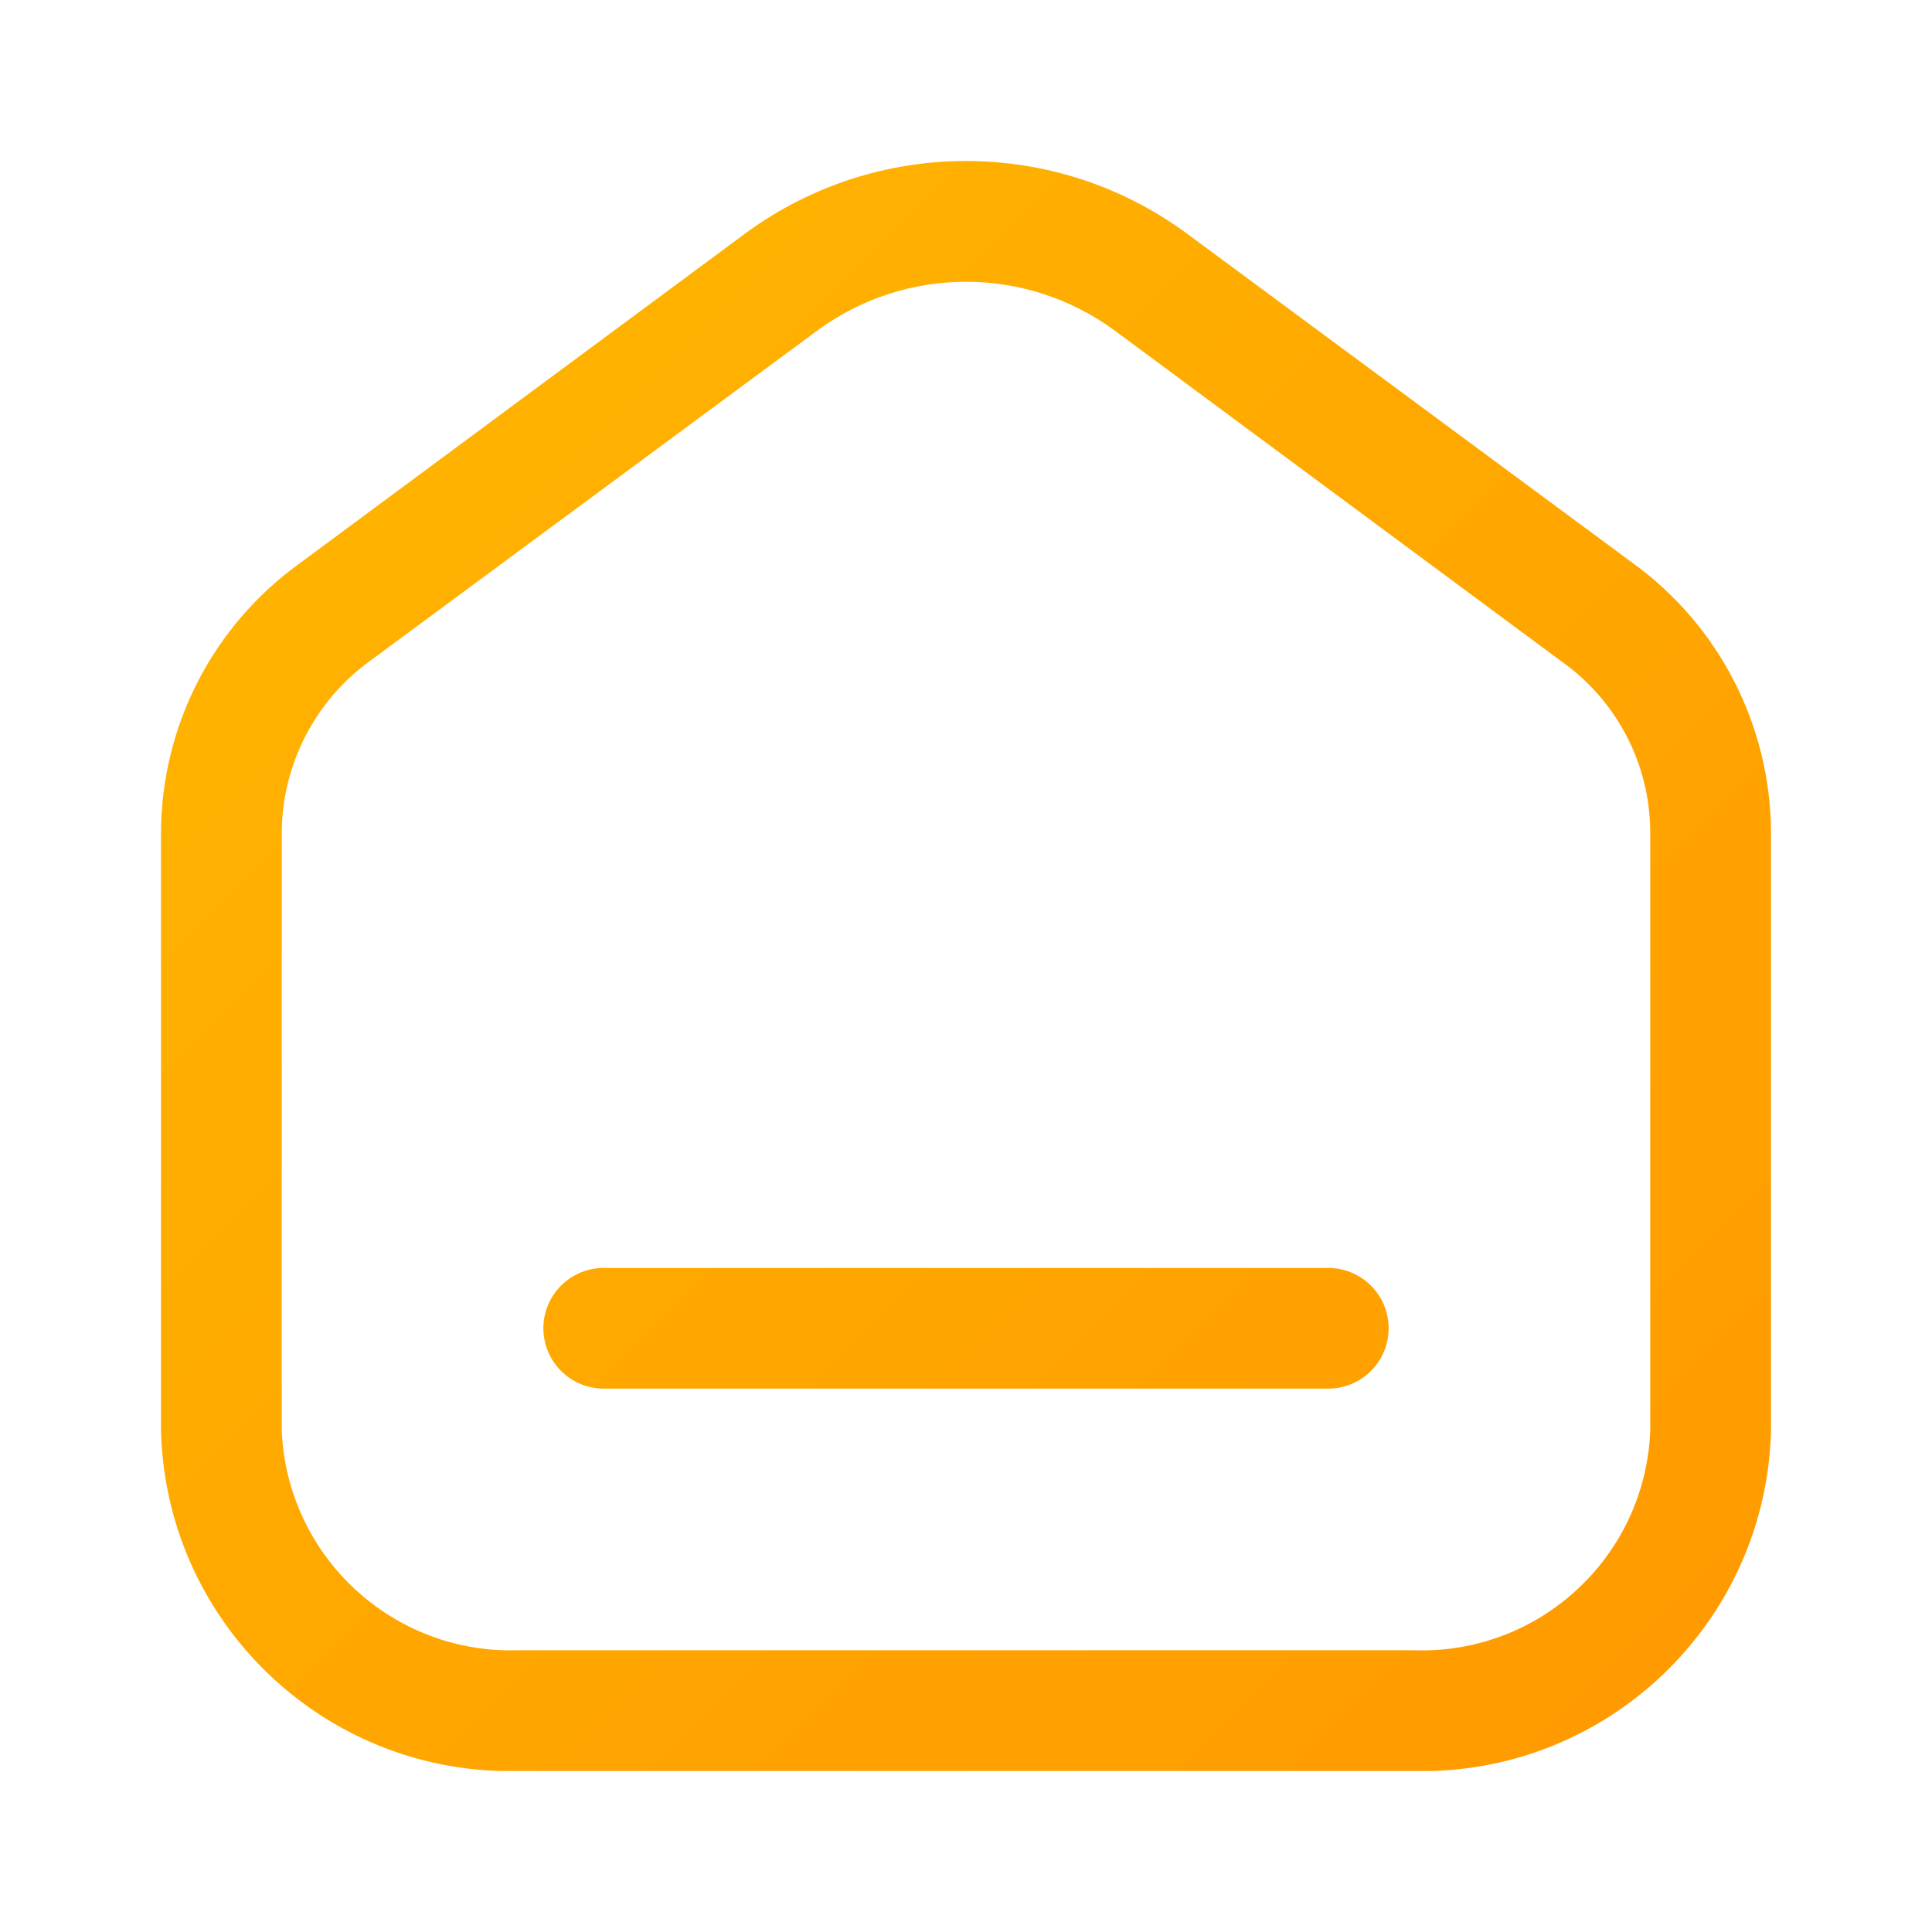
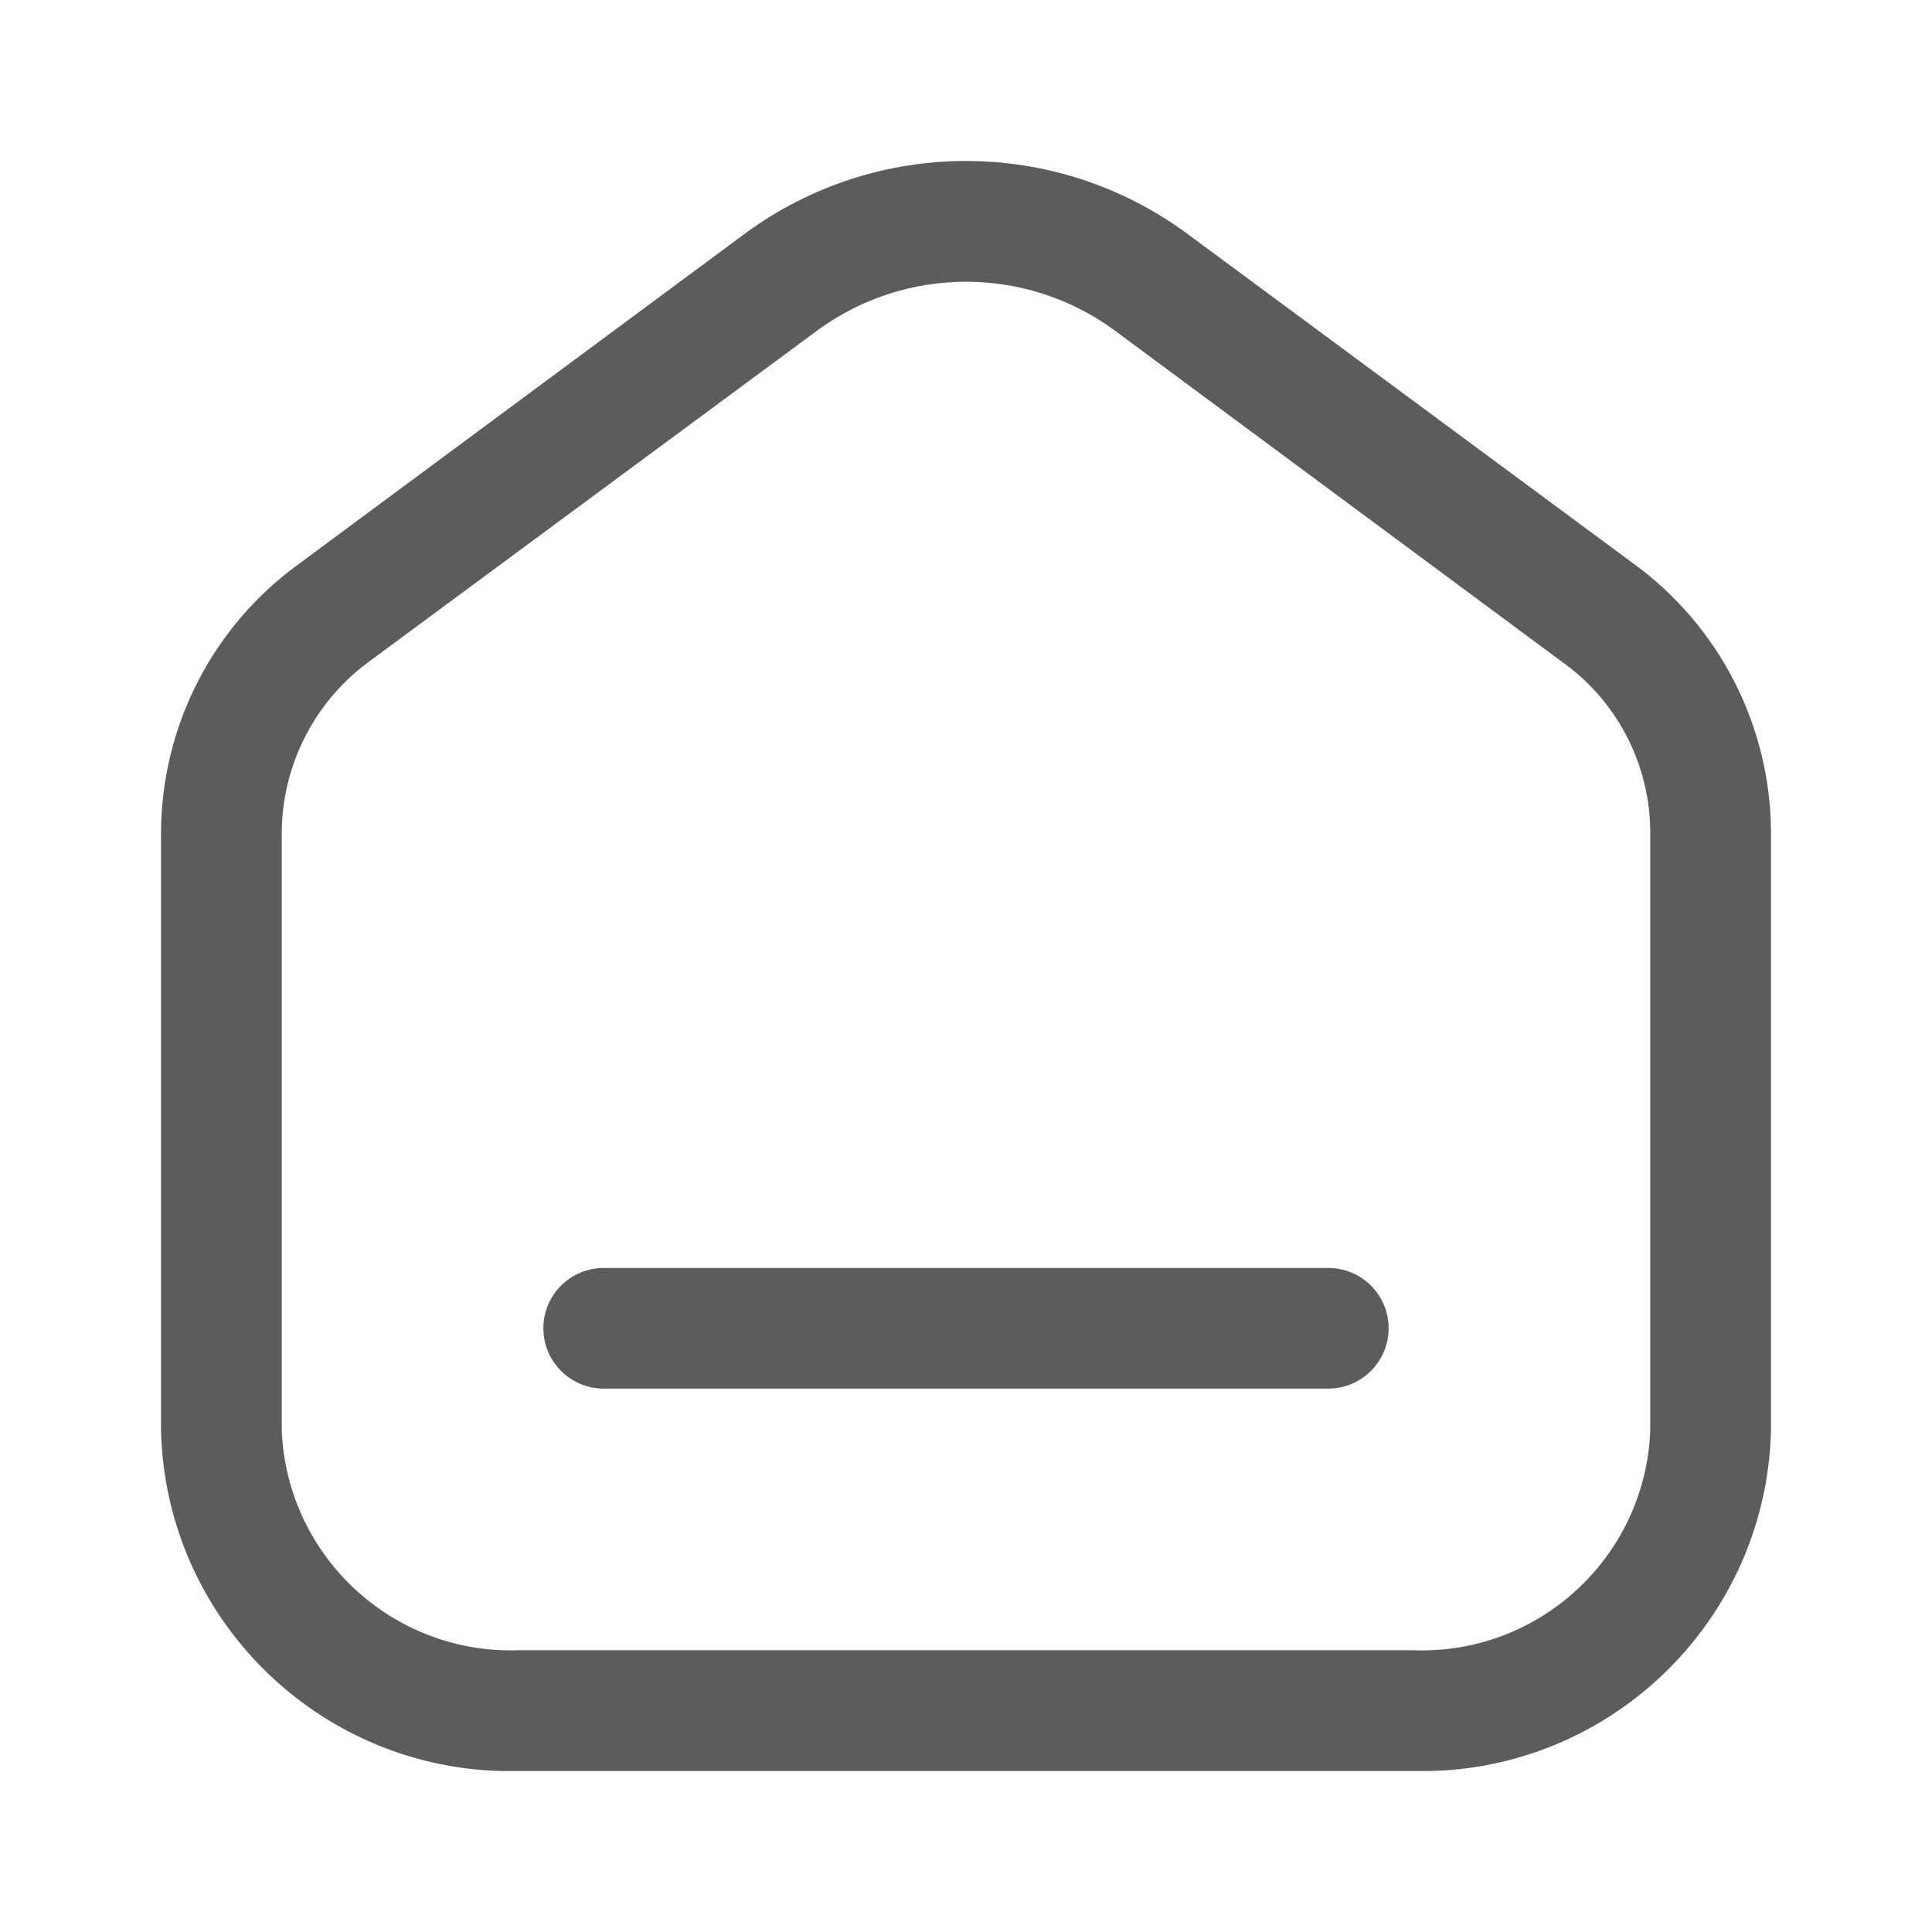
<svg xmlns="http://www.w3.org/2000/svg" width="24" height="24" viewBox="0 0 24 24" fill="none">
-   <path d="M9.27 2.891C10.896 1.703 13.104 1.703 14.73 2.891L20.29 7C21.357 7.775 21.991 9.012 22 10.33V17.77C21.942 20.089 20.076 21.938 17.783 22H6.217C3.924 21.938 2.058 20.089 2 17.77V10.341C2.006 9.016 2.645 7.774 3.72 7L9.27 2.891ZM13.84 4.101C12.744 3.3 11.256 3.3 10.16 4.101L4.61 8.2C3.919 8.694 3.505 9.491 3.5 10.341V17.77C3.565 19.333 4.877 20.551 6.44 20.5H17.56C19.125 20.556 20.44 19.335 20.5 17.77V10.33C20.495 9.486 20.081 8.696 19.39 8.211L13.84 4.101ZM16.5 15.751C16.914 15.751 17.25 16.086 17.25 16.5C17.25 16.914 16.914 17.25 16.5 17.25H7.5C7.086 17.25 6.75 16.914 6.75 16.5C6.75 16.086 7.086 15.751 7.5 15.751H16.5Z" fill="url(#paint0_linear_1265_2622)" />
-   <defs>
-     <linearGradient id="paint0_linear_1265_2622" x1="2" y1="2" x2="22" y2="22" gradientUnits="userSpaceOnUse">
-       <stop stop-color="#FFB700" />
-       <stop offset="1" stop-color="#FF9900" />
-     </linearGradient>
-   </defs>
+   <path d="M9.27 2.89C10.896 1.703 13.104 1.703 14.73 2.89L20.29 7C21.357 7.775 21.991 9.011 22 10.33V17.77C21.942 20.089 20.076 21.937 17.783 22H6.217C3.924 21.937 2.058 20.089 2 17.77V10.341C2.006 9.016 2.645 7.774 3.72 7L9.27 2.89ZM13.84 4.1C12.744 3.3 11.256 3.3 10.16 4.1L4.61 8.2C3.919 8.694 3.505 9.491 3.5 10.341V17.77C3.565 19.333 4.877 20.551 6.44 20.5H17.56C19.125 20.556 20.44 19.335 20.5 17.77V10.33C20.495 9.485 20.081 8.696 19.39 8.211L13.84 4.1ZM16.5 15.751C16.914 15.751 17.25 16.086 17.25 16.5C17.25 16.914 16.914 17.25 16.5 17.25H7.5C7.086 17.25 6.75 16.914 6.75 16.5C6.75 16.086 7.086 15.751 7.5 15.751H16.5Z" fill="#5C5C5C" />
</svg>
